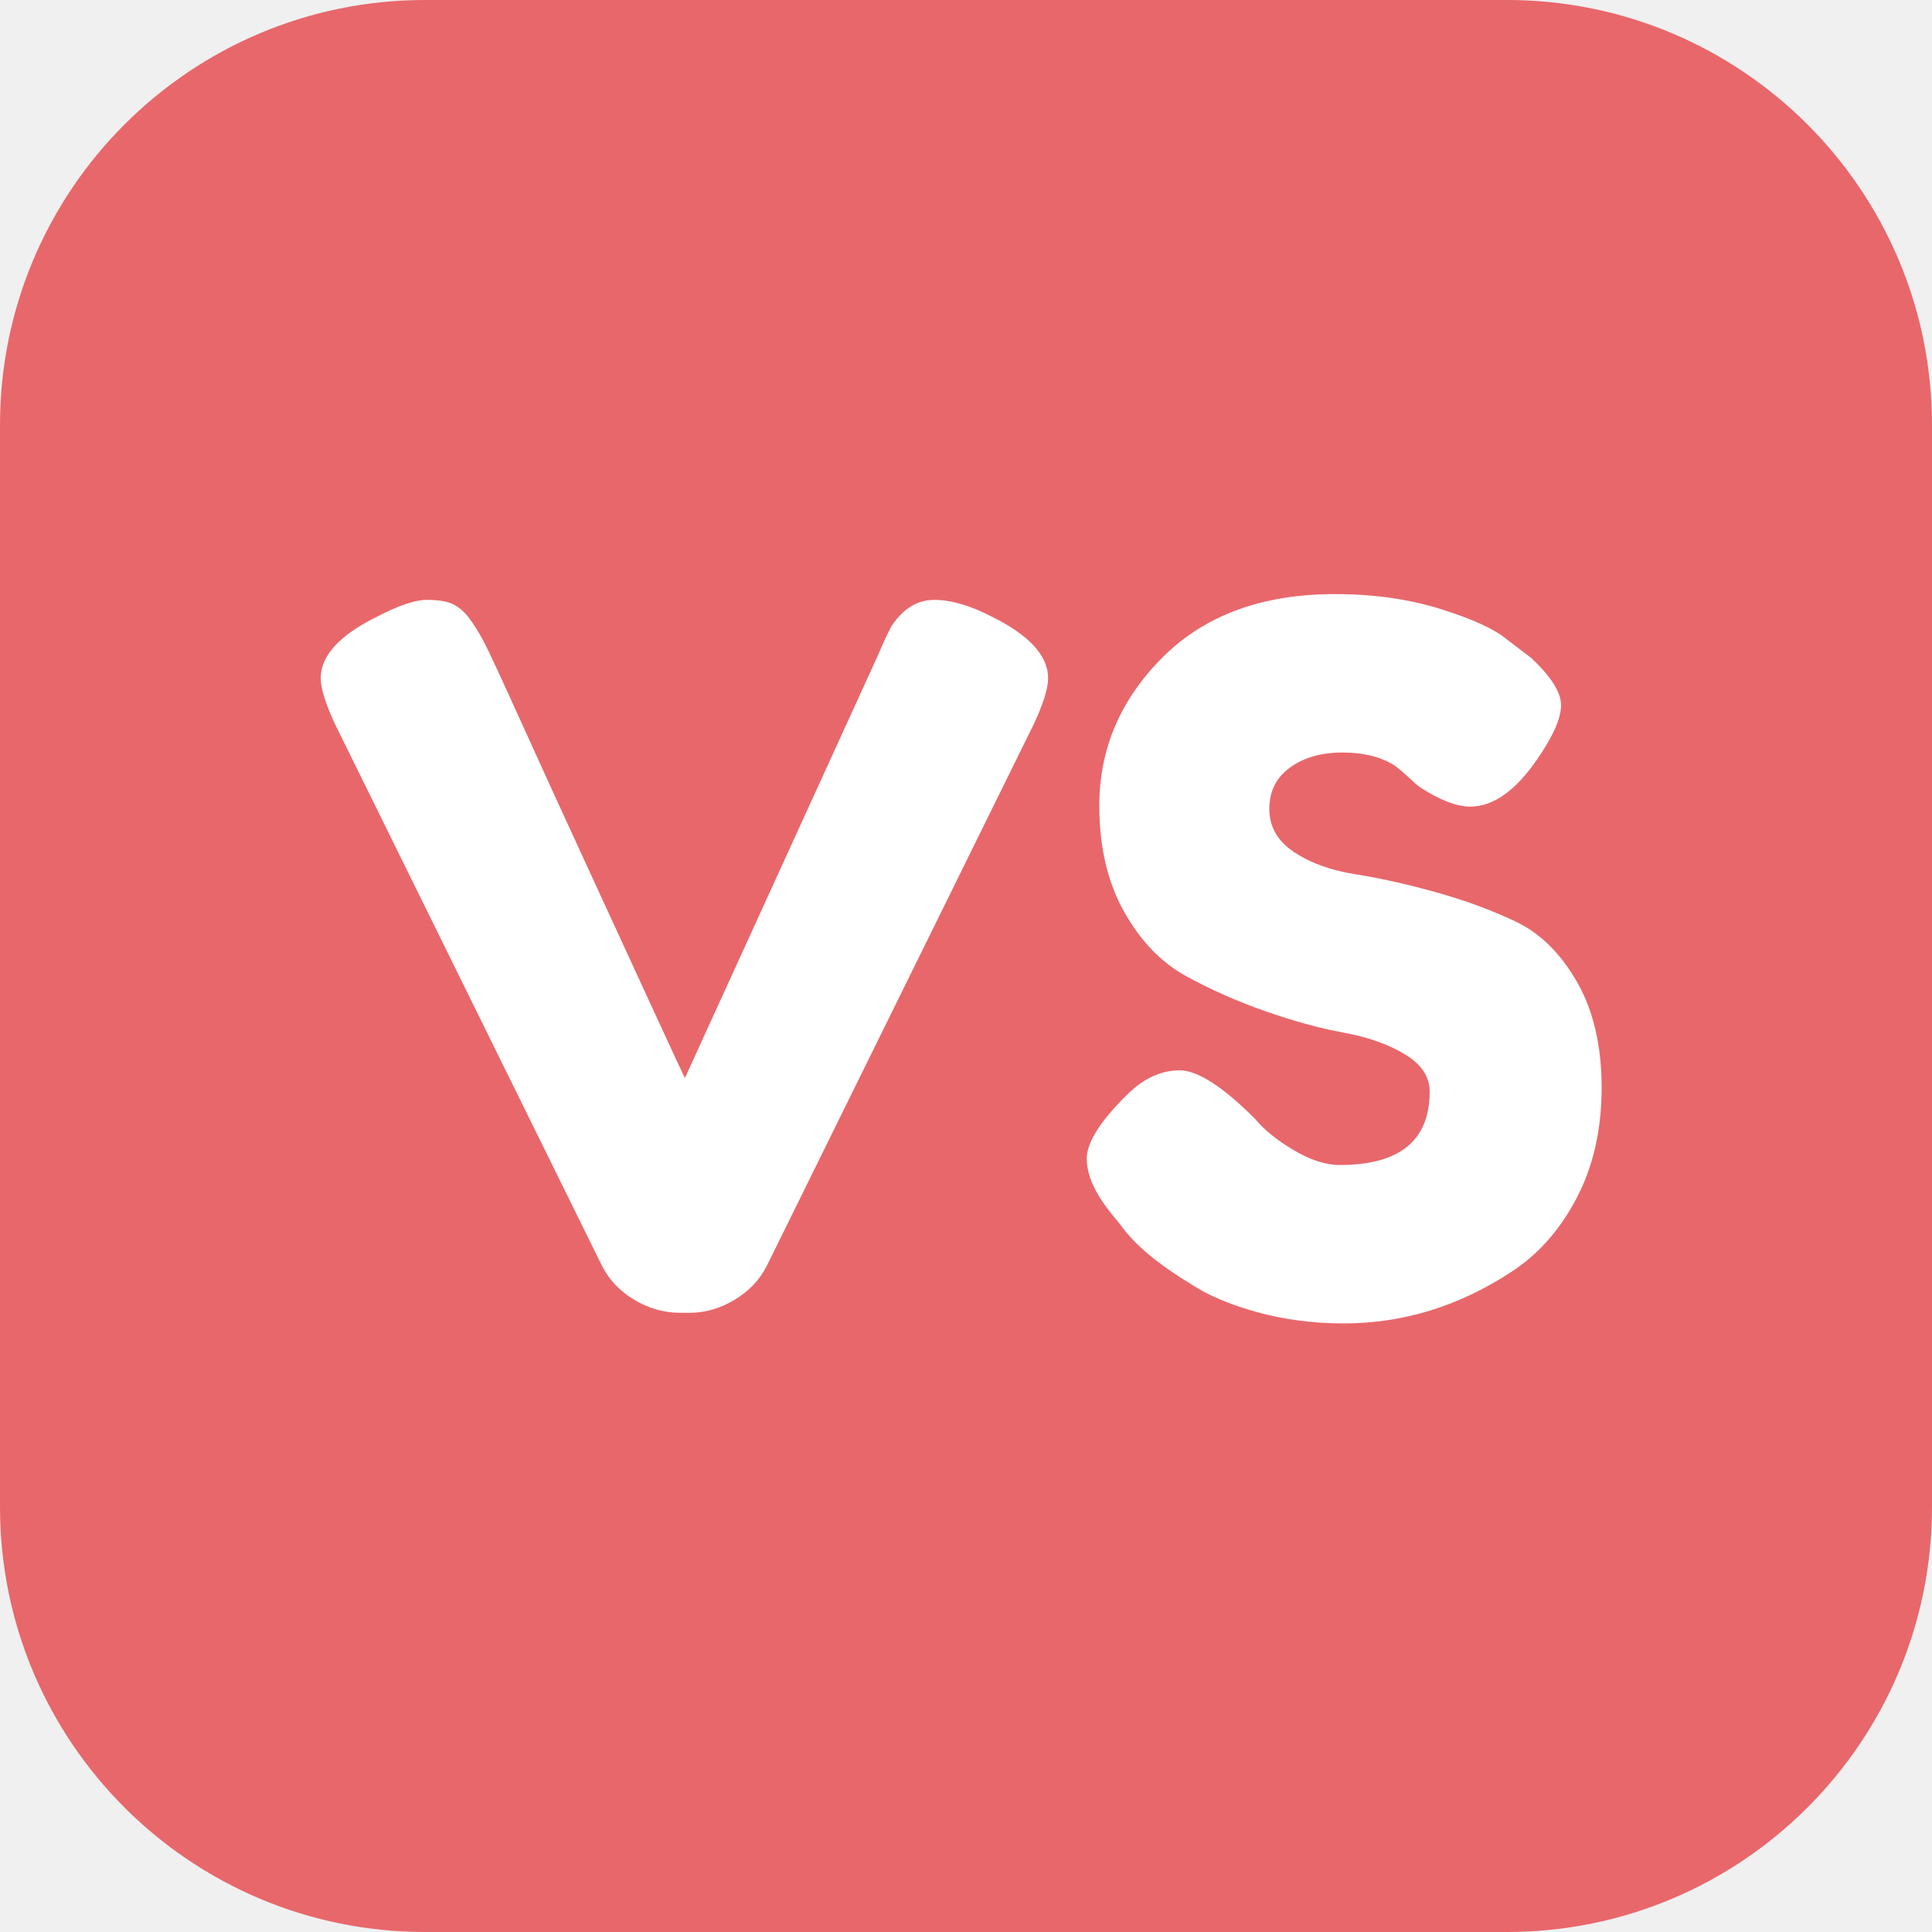
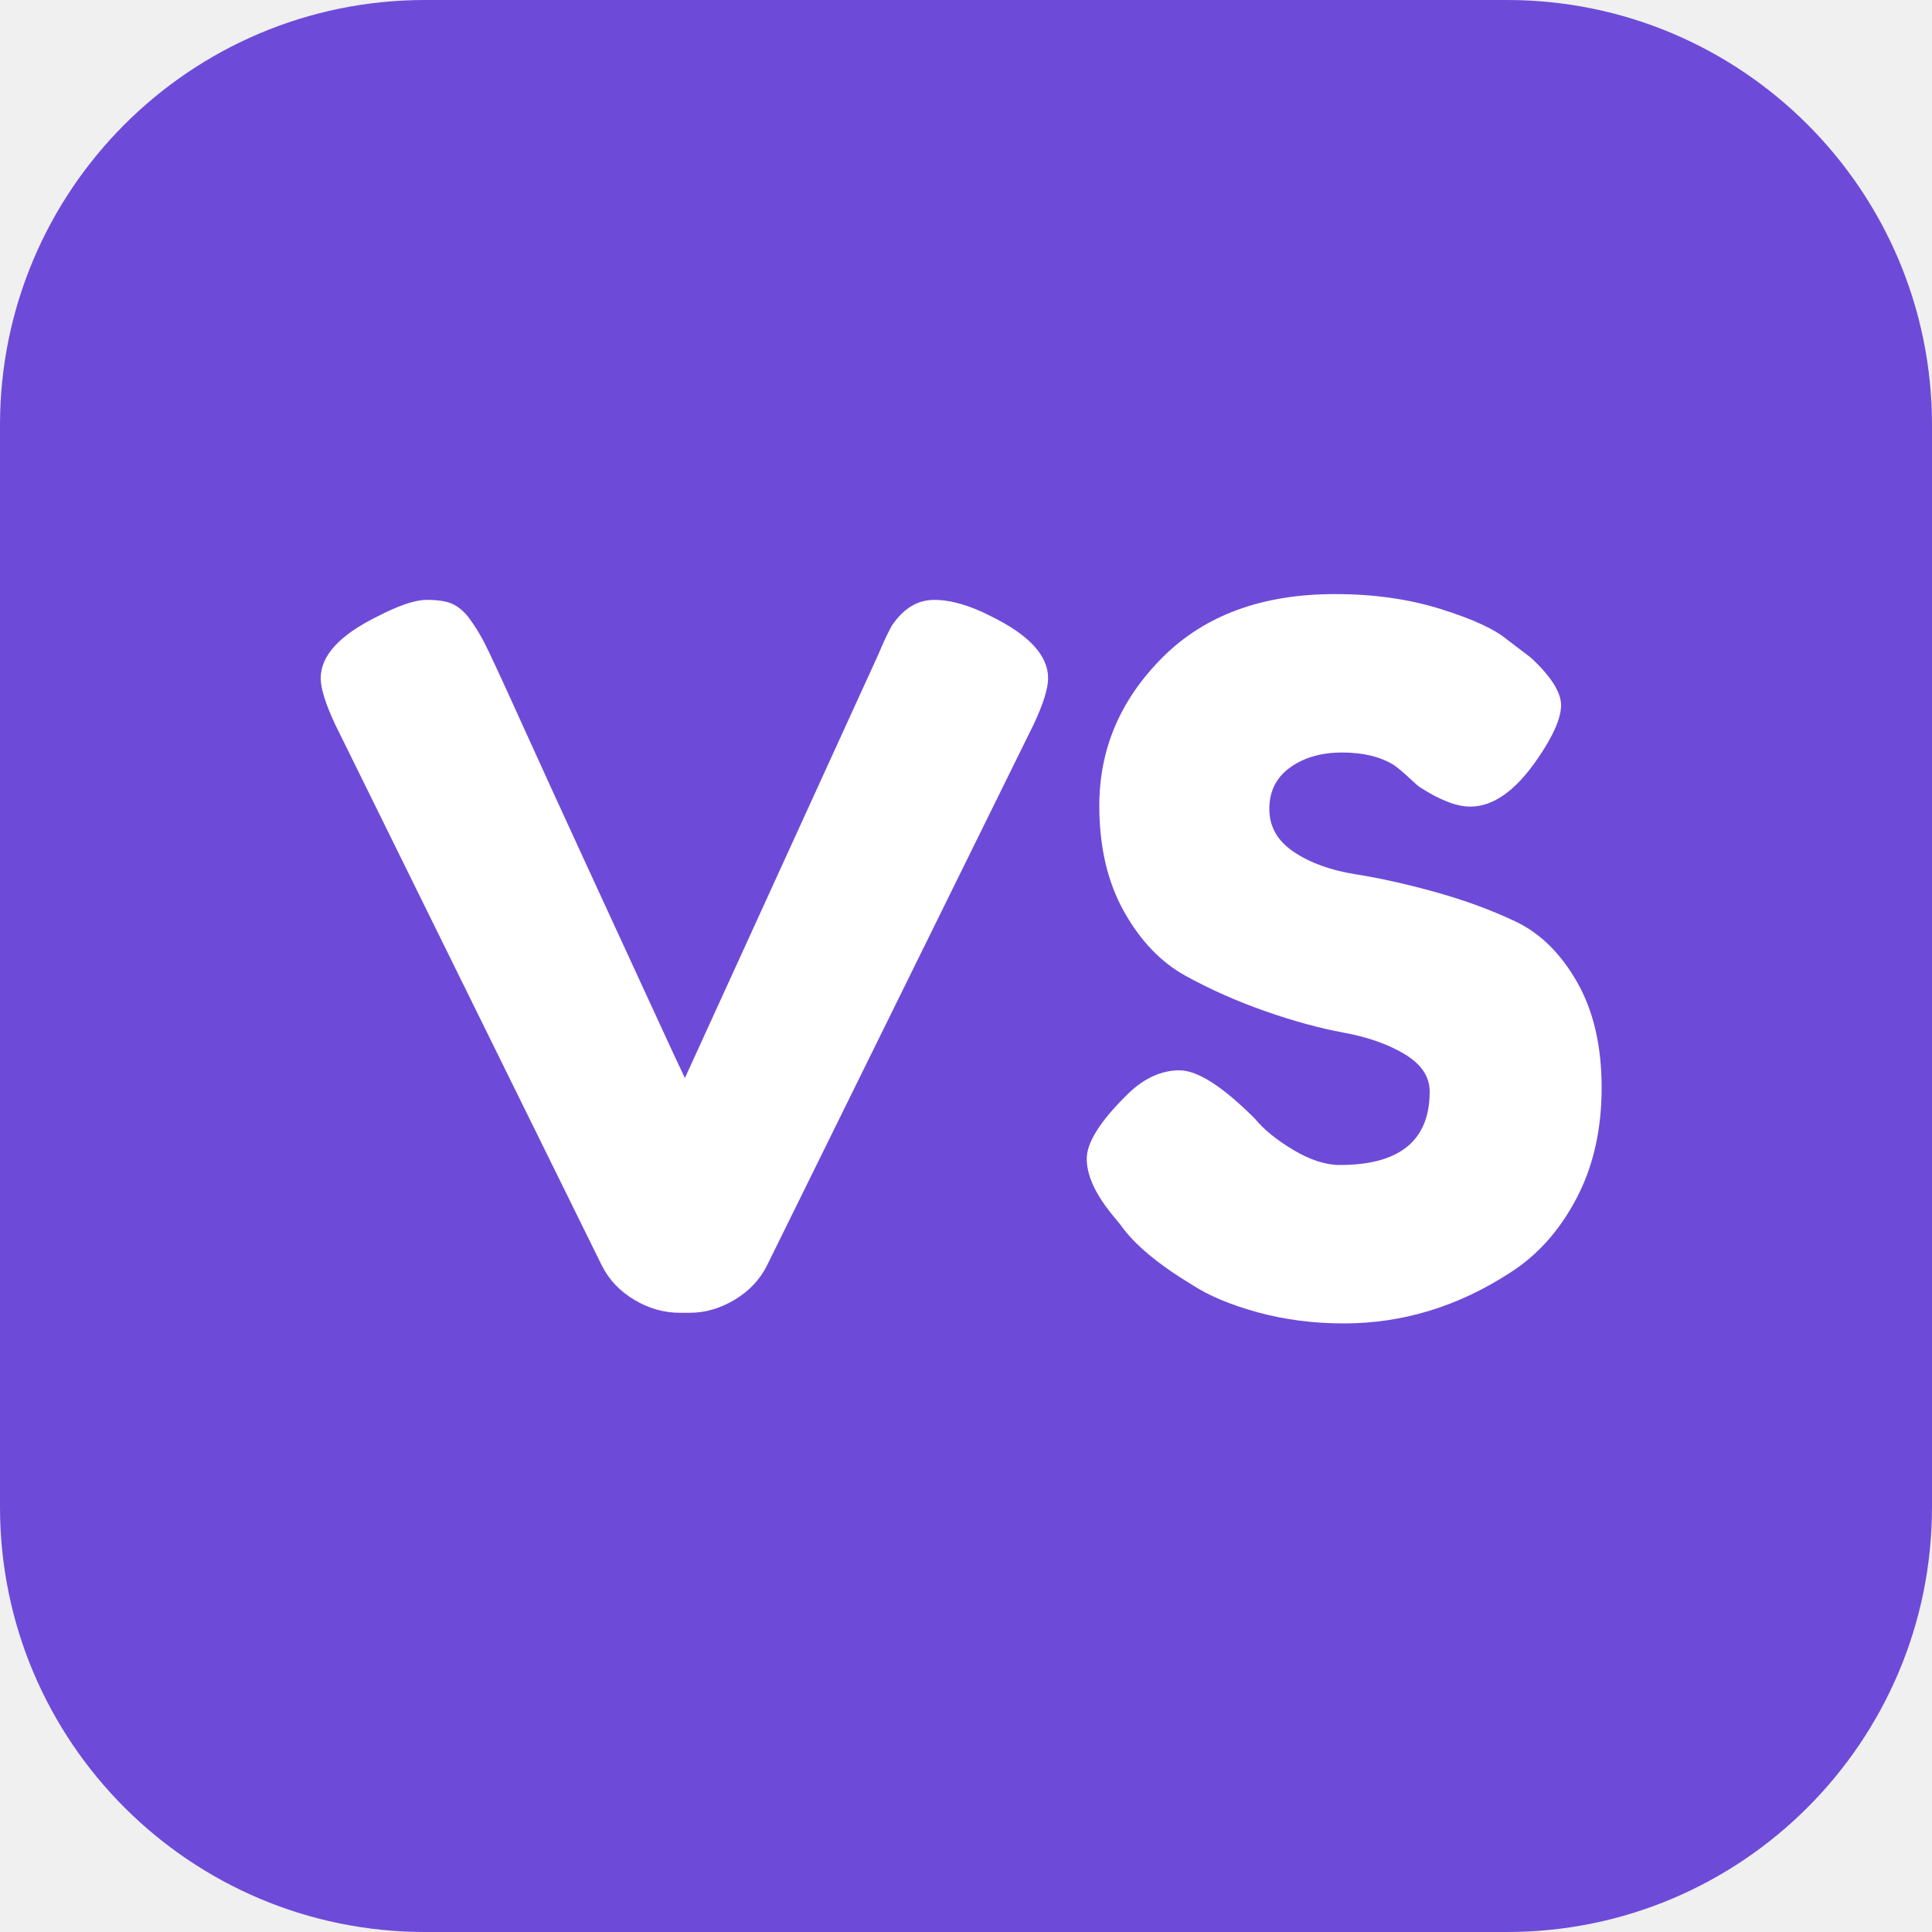
<svg xmlns="http://www.w3.org/2000/svg" viewBox="0 0 120 120" width="120" height="120">
-   <rect x="0" y="0" width="120" height="120" rx="26.4" fill="#e8676b" />
+   <rect x="0" y="0" width="120" height="120" rx="26.4" fill="#6d4bd8" />
  <path transform="translate(19.02,81.6)" d="M42.54 -43.32Q46.08 -41.58 46.08 -39.48Q46.08 -38.52 45.18 -36.6L28.62 -3.0Q27.96 -1.68 26.61 -0.87Q25.26 -0.06 23.82 -0.06H23.22Q21.72 -0.06 20.37 -0.87Q19.02 -1.68 18.36 -3.0L1.8 -36.6Q0.9 -38.52 0.9 -39.48Q0.9 -41.58 4.44 -43.32Q6.42 -44.34 7.47 -44.34Q8.52 -44.34 9.06 -44.1Q9.6 -43.86 10.08 -43.26Q10.62 -42.54 11.07 -41.67Q11.52 -40.8 13.38 -36.69Q15.24 -32.58 17.37 -27.96Q19.5 -23.34 21.39 -19.23Q23.28 -15.12 23.52 -14.64L35.52 -40.92Q36.0 -42.06 36.36 -42.72Q37.44 -44.34 39.0 -44.34Q40.56 -44.34 42.54 -43.32Z M50.04 -6.18Q48.48 -8.1 48.48 -9.63Q48.48 -11.16 51.06 -13.68Q52.56 -15.12 54.24 -15.12Q55.92 -15.12 58.92 -12.12Q59.76 -11.1 61.32 -10.17Q62.88 -9.24 64.2 -9.24Q69.78 -9.24 69.78 -13.8Q69.78 -15.18 68.25 -16.11Q66.72 -17.04 64.44 -17.46Q62.16 -17.88 59.52 -18.81Q56.88 -19.74 54.6 -21.0Q52.32 -22.26 50.79 -24.99Q49.26 -27.72 49.26 -31.56Q49.26 -36.84 53.19 -40.77Q57.12 -44.7 63.9 -44.7Q67.5 -44.7 70.47 -43.77Q73.44 -42.84 74.58 -41.88L76.08 -40.74Q77.94 -39.0 77.94 -37.8Q77.94 -36.6 76.5 -34.5Q74.46 -31.5 72.3 -31.5Q71.04 -31.5 69.18 -32.7Q69.0 -32.82 68.49 -33.3Q67.98 -33.78 67.56 -34.08Q66.3 -34.86 64.35 -34.86Q62.4 -34.86 61.11 -33.93Q59.82 -33.0 59.82 -31.35Q59.82 -29.7 61.35 -28.68Q62.88 -27.66 65.16 -27.3Q67.44 -26.94 70.14 -26.19Q72.84 -25.44 75.12 -24.36Q77.4 -23.28 78.93 -20.61Q80.46 -17.94 80.46 -14.04Q80.46 -10.14 78.9 -7.17Q77.34 -4.2 74.82 -2.58Q69.96 0.6 64.44 0.6Q61.62 0.6 59.1 -0.09Q56.58 -0.78 55.02 -1.8Q51.84 -3.72 50.58 -5.52Z" fill="#fff" />
</svg>
